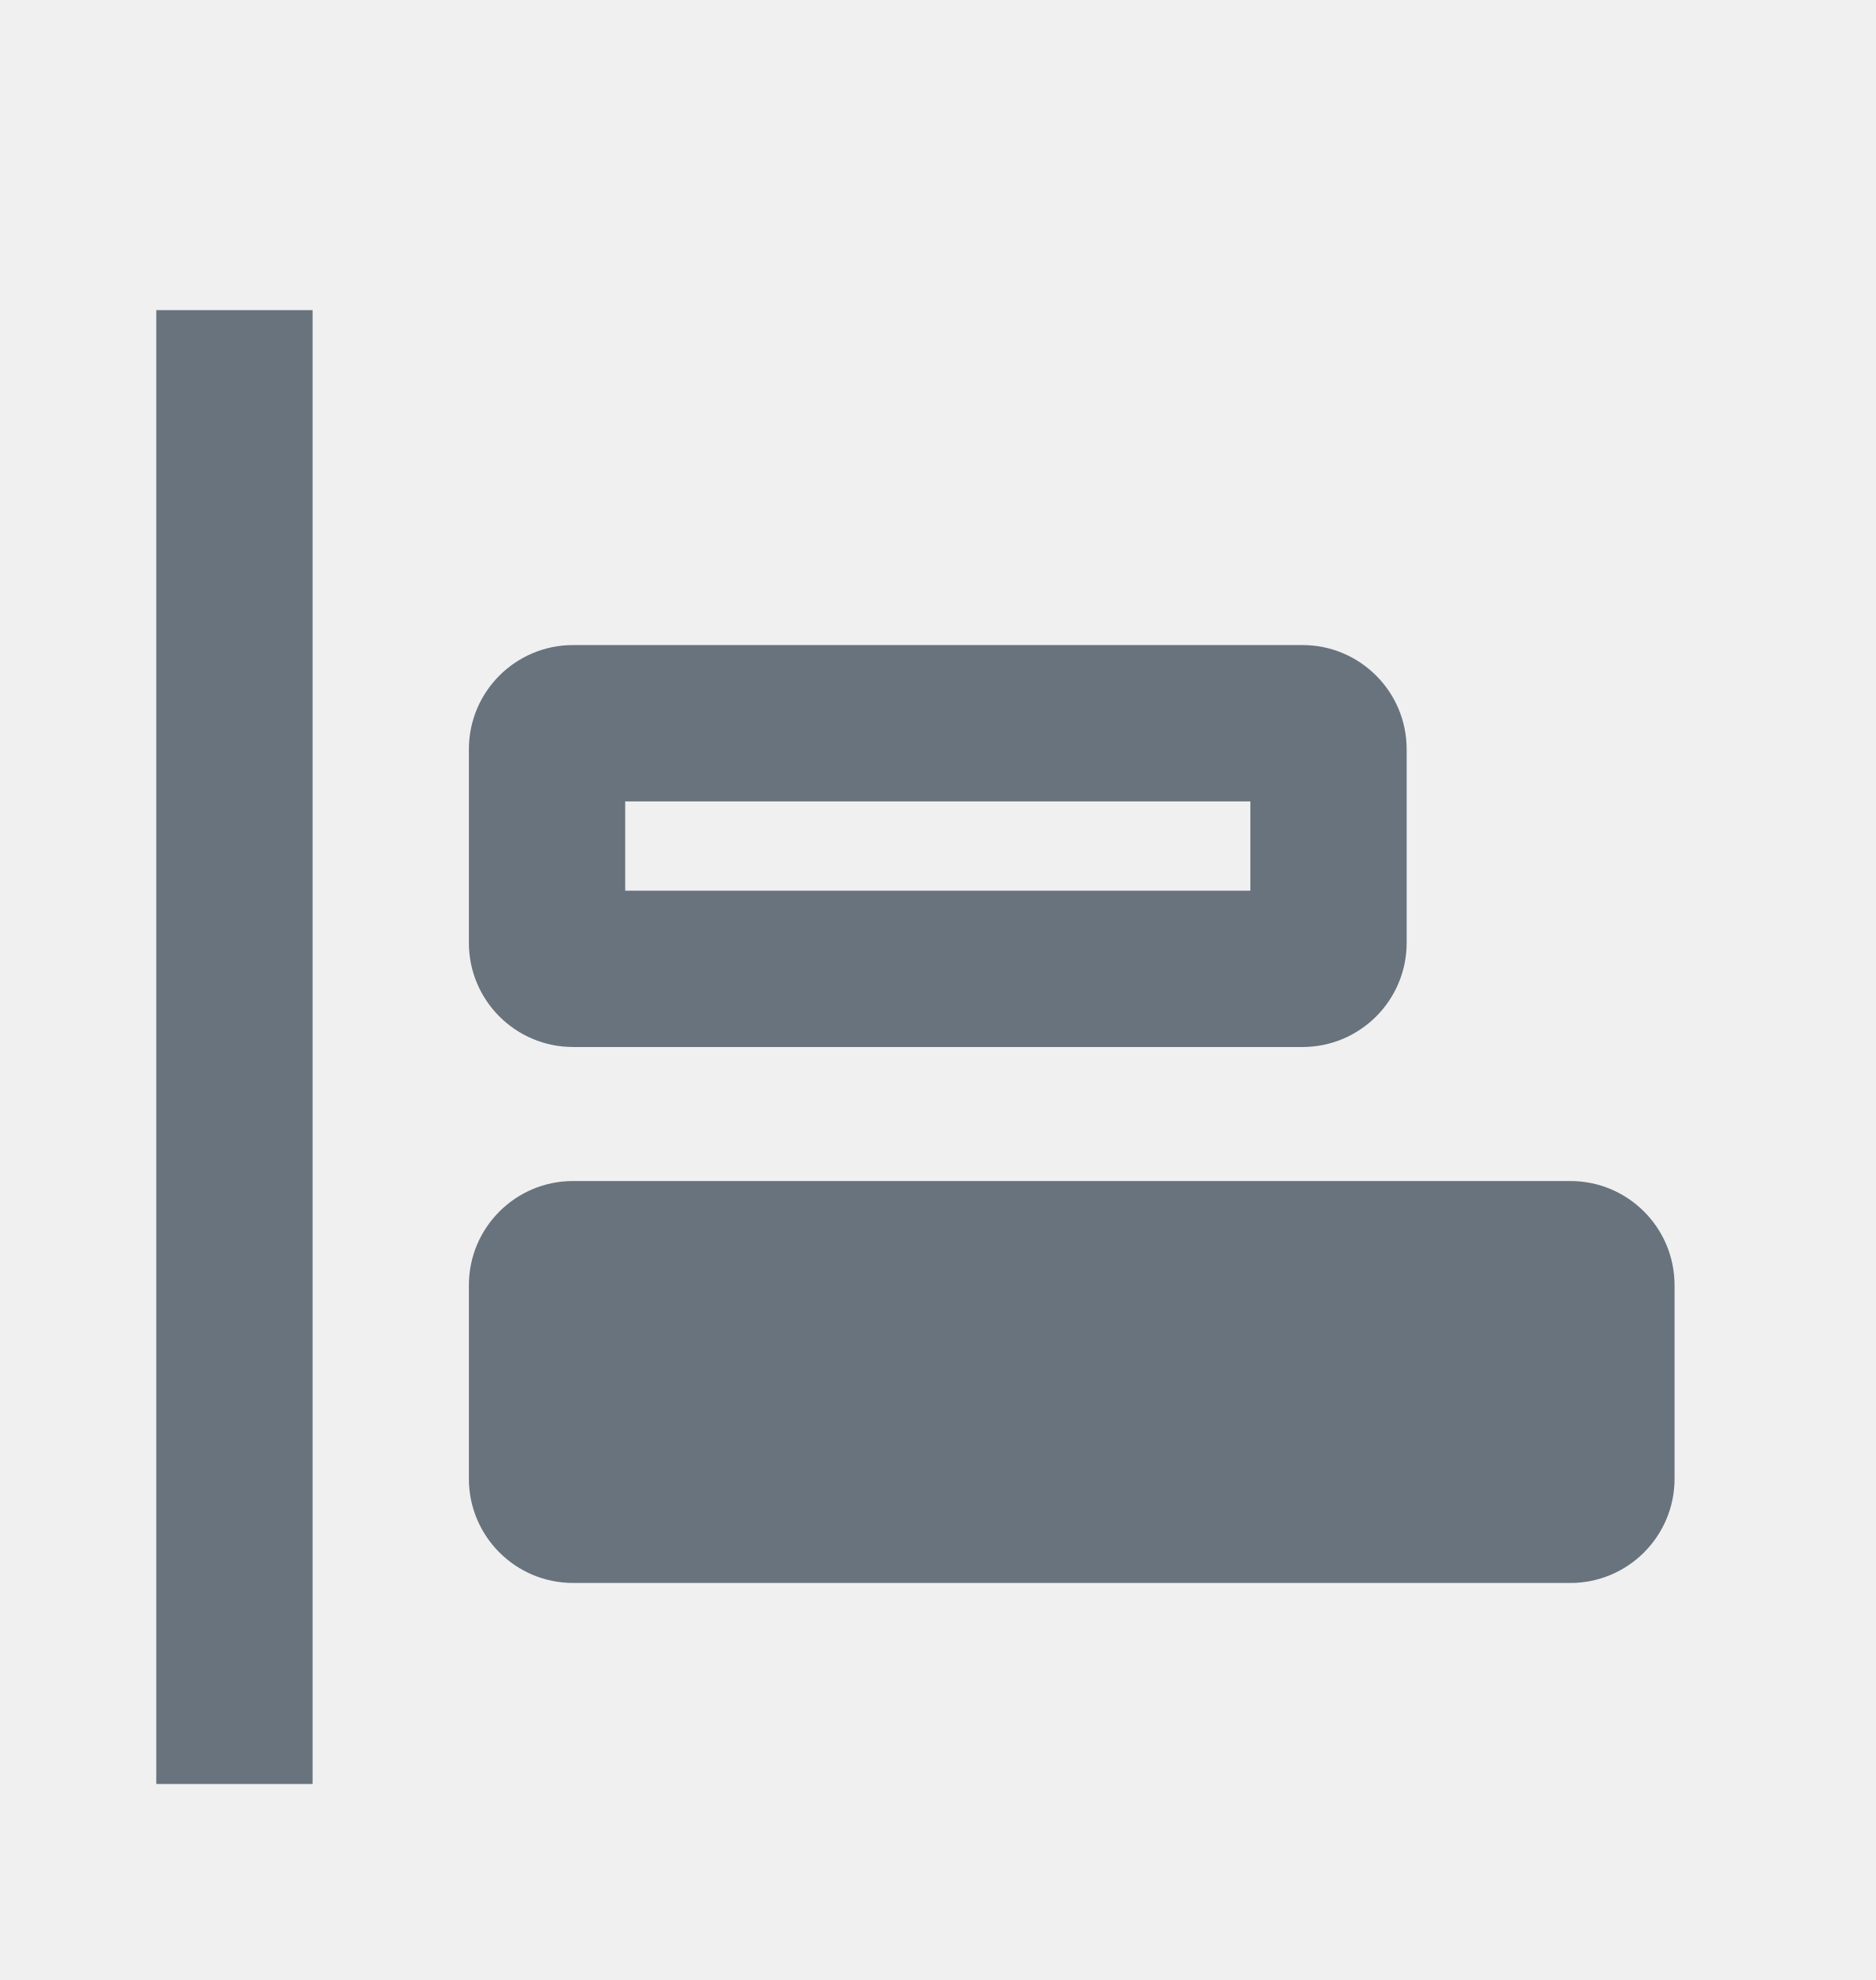
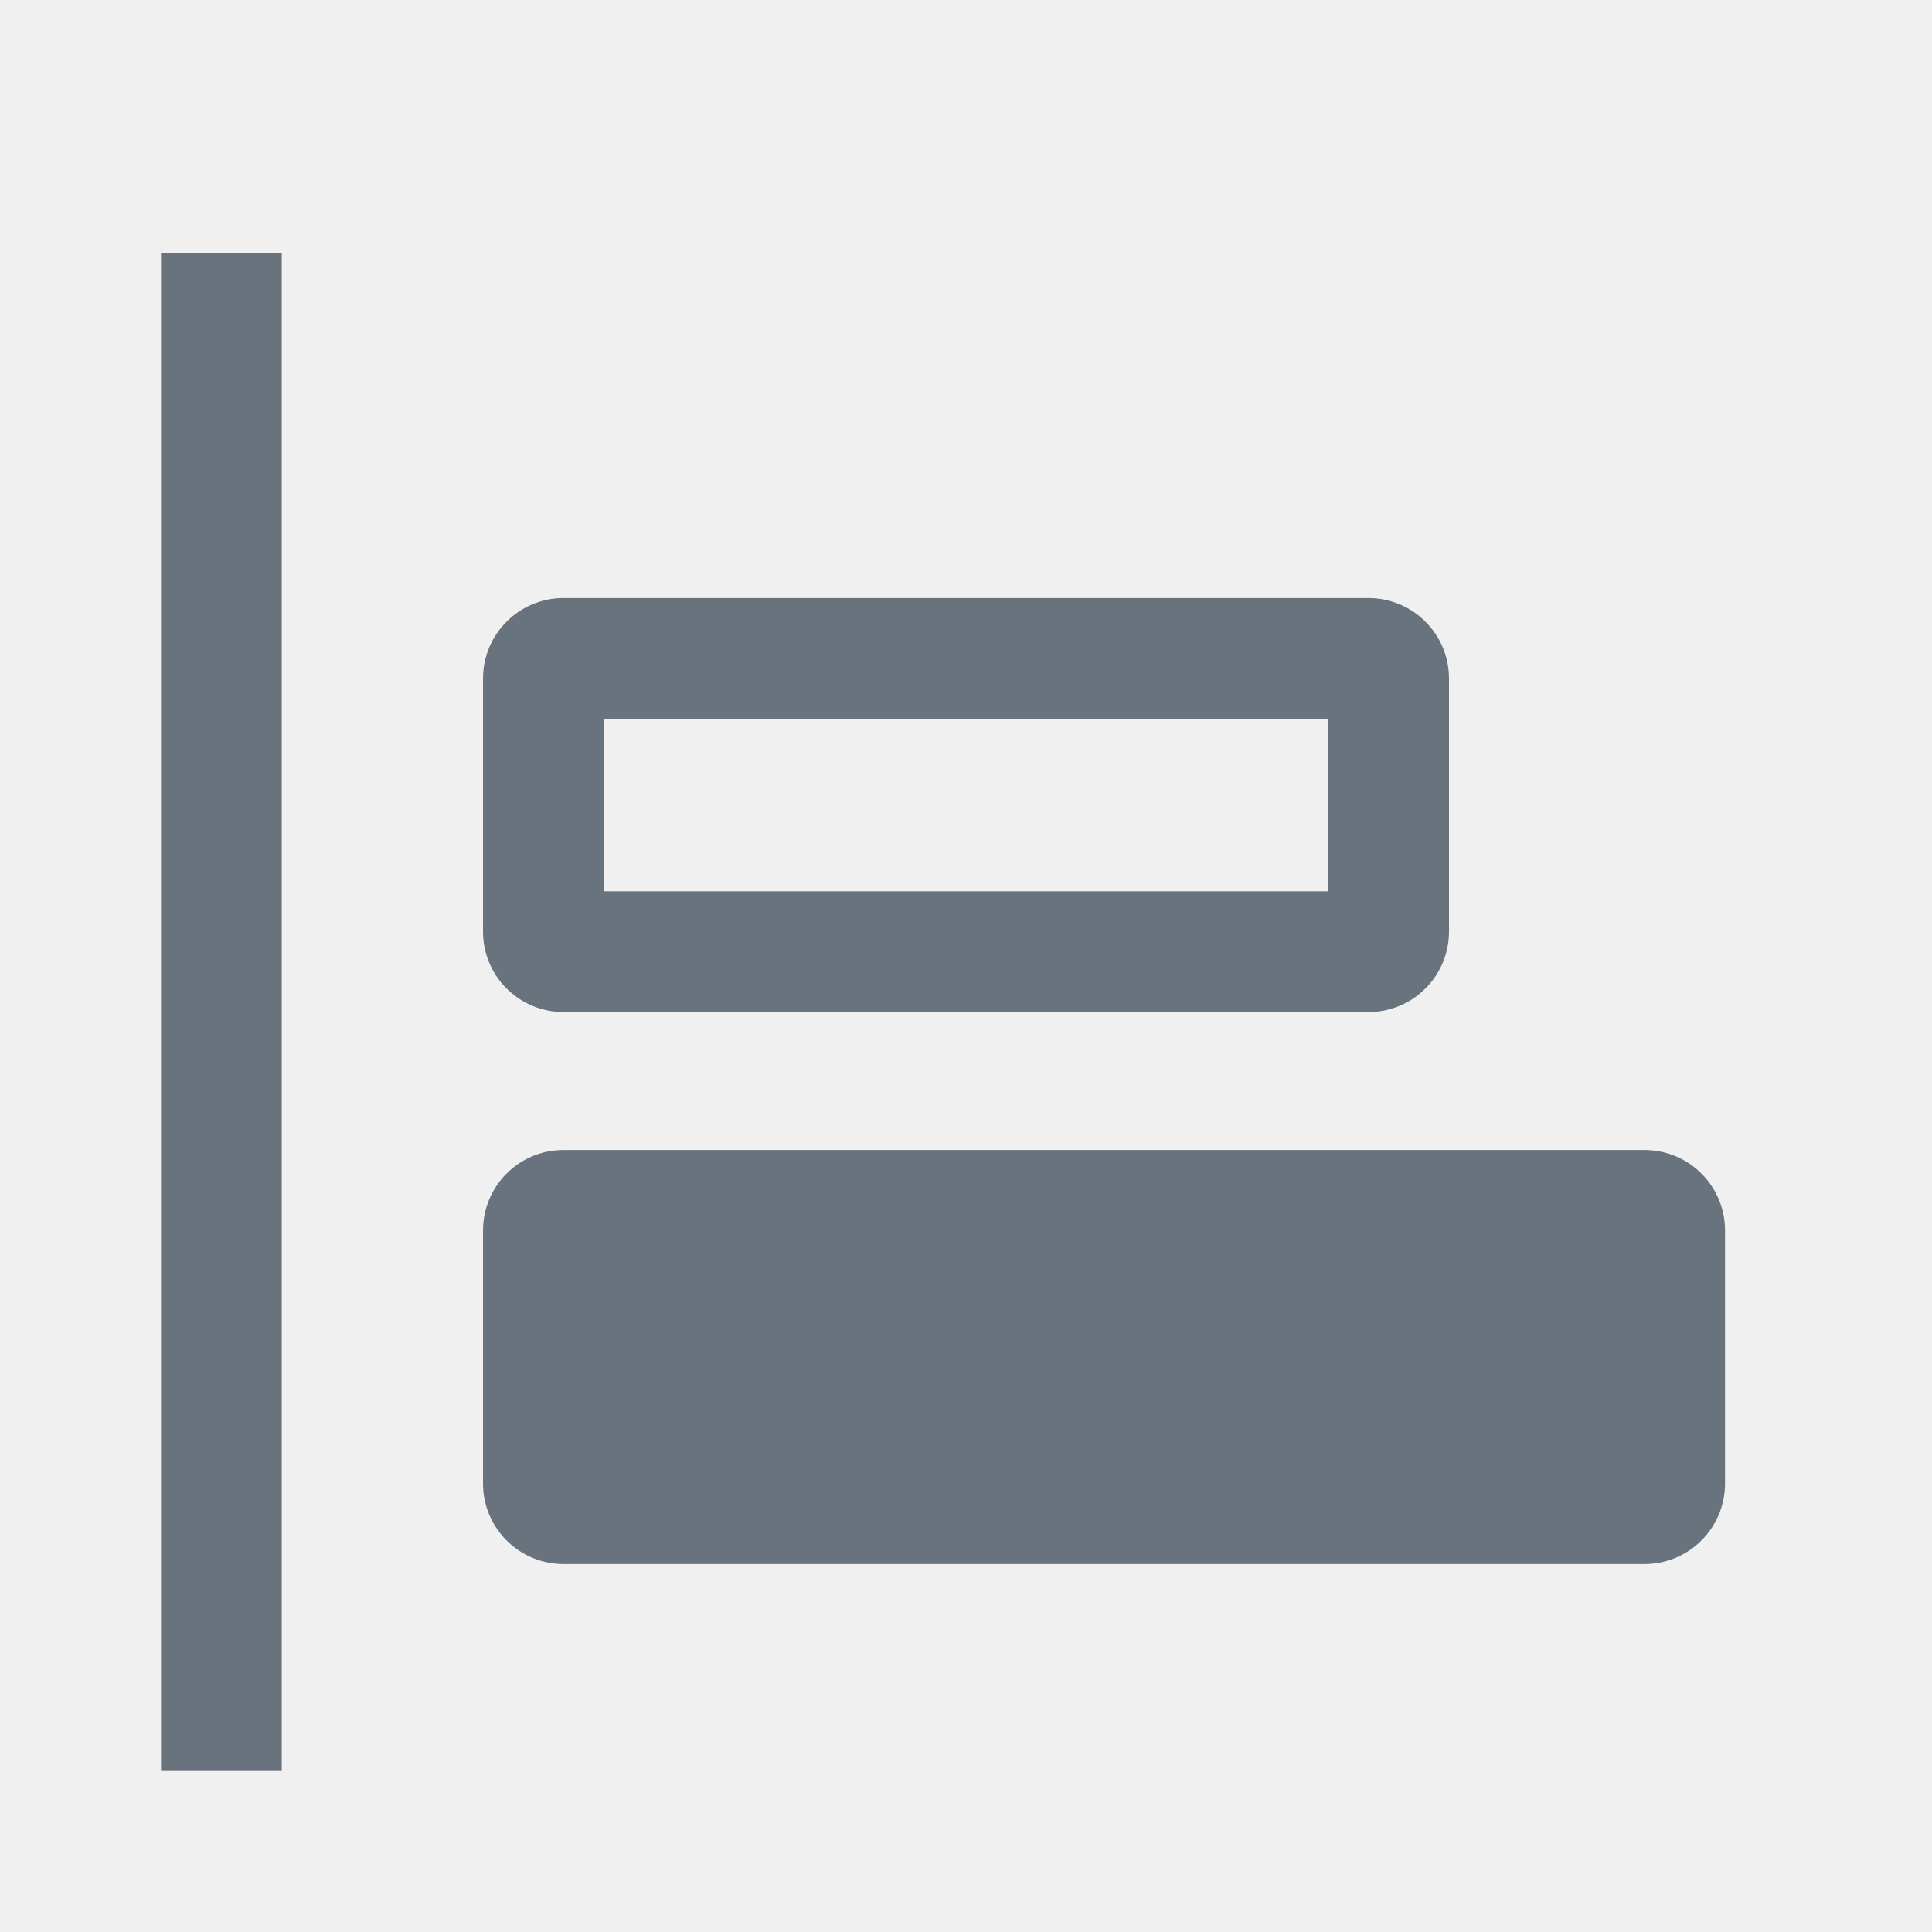
- <svg xmlns="http://www.w3.org/2000/svg" width="18" height="19" viewBox="0 0 18 19" fill="none">
-   <g clip-path="url(#clip0_1047_4040)">
-     <rect x="4.5" y="11.333" width="11.571" height="3.857" rx="1" fill="#68737D" />
-     <mask id="path-2-inside-1_1047_4040" fill="white">
-       <rect x="4.5" y="6.19" width="9" height="3.857" rx="1" />
+ <svg xmlns="http://www.w3.org/2000/svg" width="24" height="24" viewBox="0 0 24 24" fill="none">
+   <g clip-path="url(#clip0_8100_140)">
+     <rect x="6" y="14.286" width="15.429" height="5.143" rx="1" fill="#68737D" />
+     <mask id="path-2-inside-1_8100_140" fill="white">
+       <rect x="6" y="7.429" width="12" height="5.143" rx="1" />
    </mask>
-     <rect x="4.5" y="6.19" width="9" height="3.857" rx="1" stroke="#68737D" stroke-width="3" mask="url(#path-2-inside-1_1047_4040)" />
-     <line x1="2.25" y1="2.976" x2="2.25" y2="17.119" stroke="#68737D" stroke-width="1.5" />
+     <rect x="6" y="7.429" width="12" height="5.143" rx="1" stroke="#68737D" stroke-width="3" mask="url(#path-2-inside-1_8100_140)" />
+     <line x1="2.75" y1="3.143" x2="2.75" y2="22" stroke="#68737D" stroke-width="1.5" />
  </g>
  <defs>
-     <clipPath id="clip0_1047_4040">
-       <rect width="18" height="18" fill="white" transform="translate(0 0.619141)" />
+     <clipPath id="clip0_8100_140">
+       <rect width="24" height="24" fill="white" />
    </clipPath>
  </defs>
</svg>
